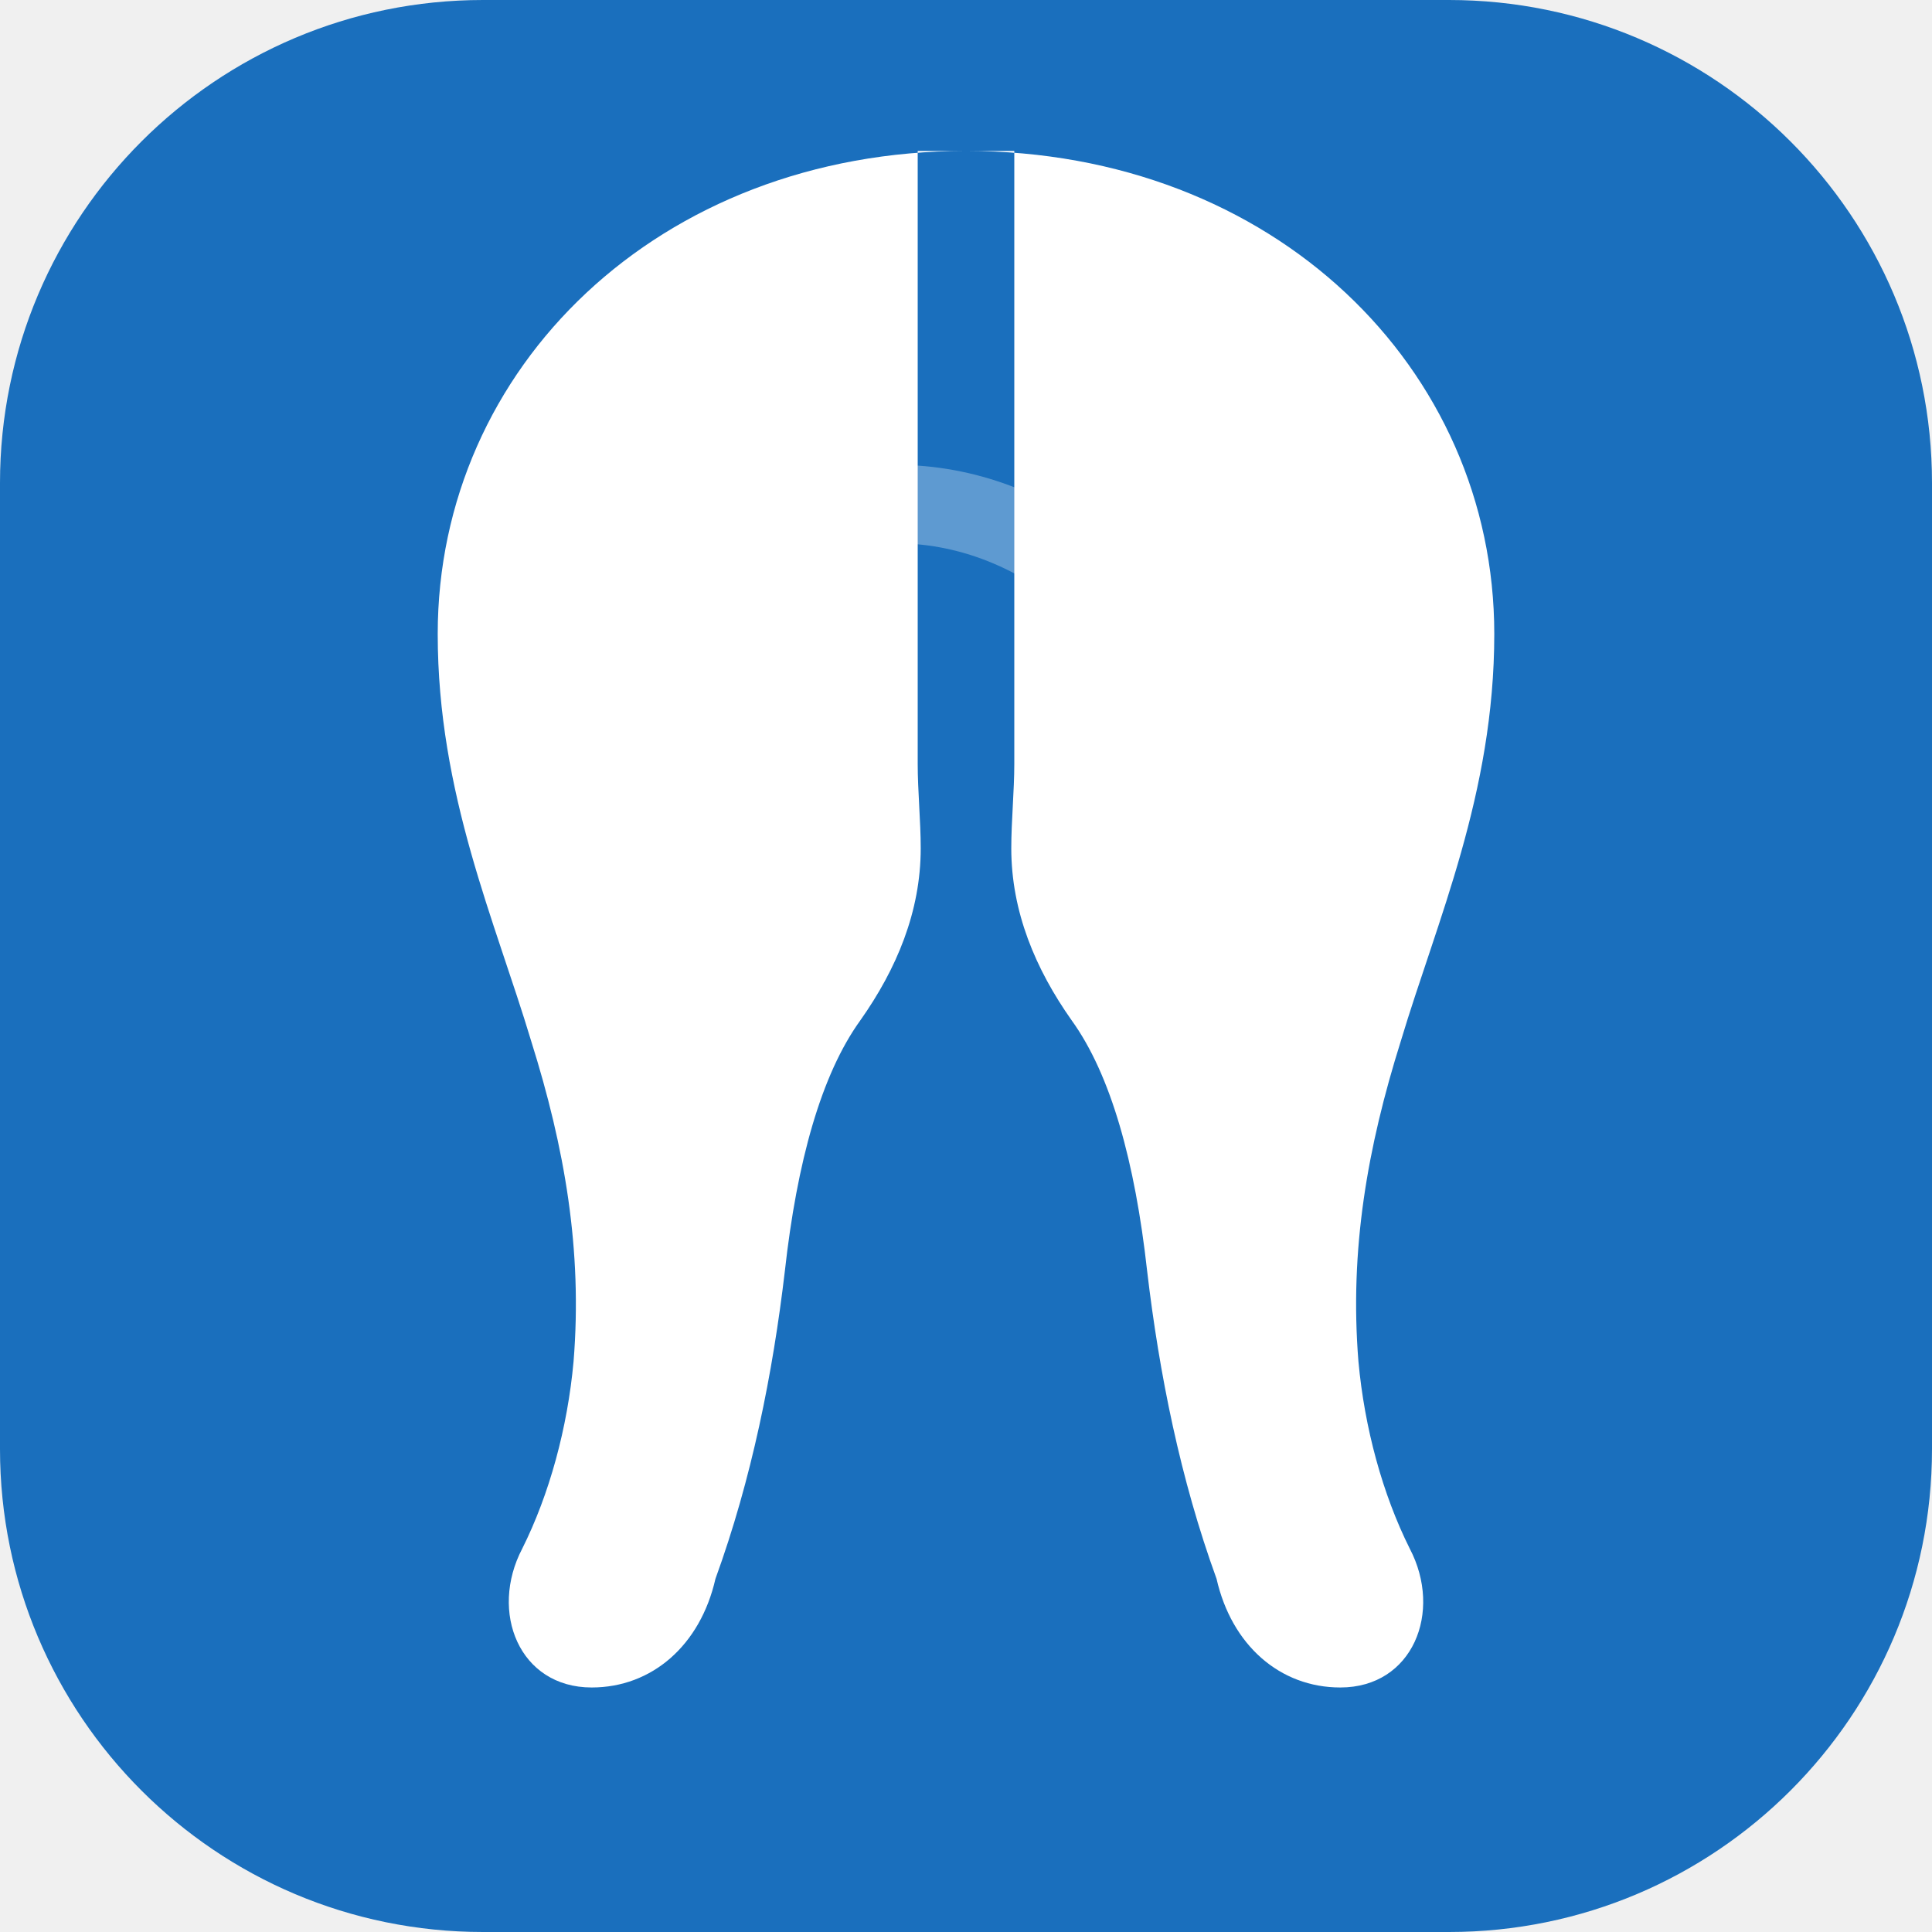
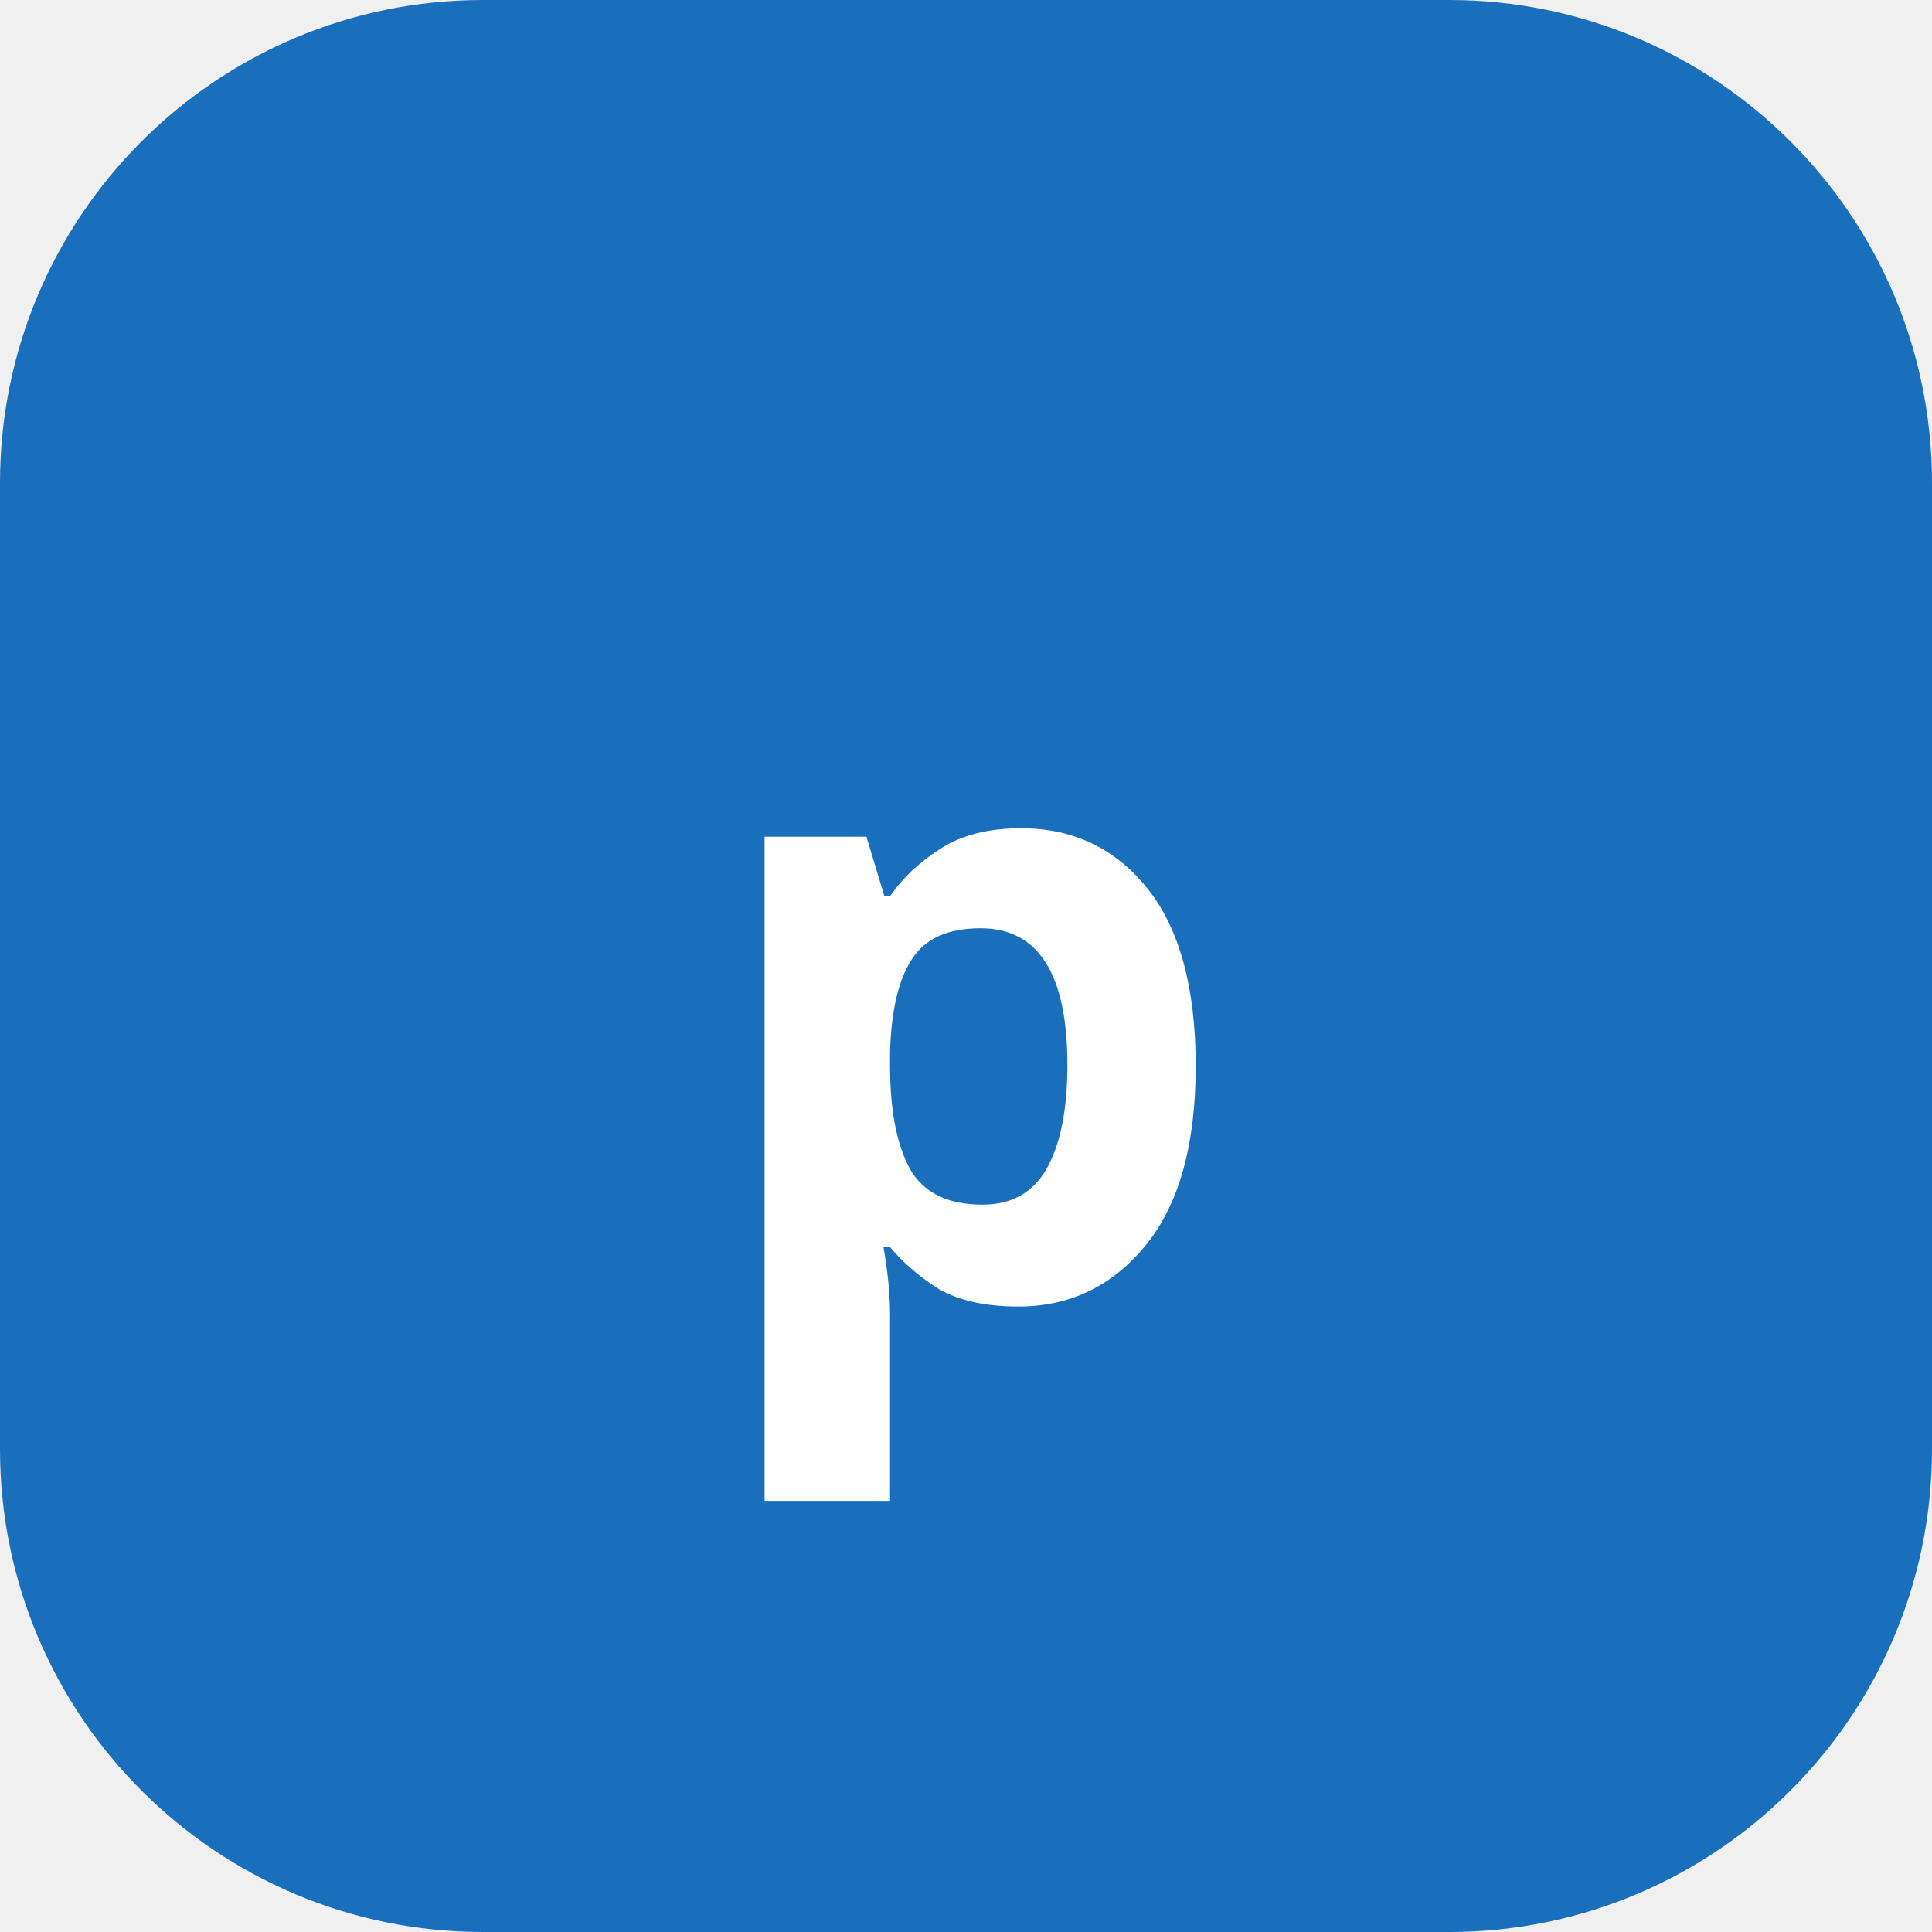
<svg xmlns="http://www.w3.org/2000/svg" viewBox="0 0 32 32" fill="none">
  <rect width="32" height="32" rx="8" fill="#1a6fbd" />
-   <path d="M16 2.5C10.9 2.5 7.25 6.1 7.25 10.5c0 2.65.95 4.75 1.55 6.75.55 1.75.85 3.45.7 5.3-.1 1.1-.4 2.2-.85 3.1-.55 1.05-.05 2.3 1.15 2.3 1 0 1.8-.7 2.05-1.8.6-1.65.95-3.4 1.15-5.1.2-1.8.6-3.25 1.25-4.15.6-.85 1-1.8 1-2.85 0-.45-.05-.95-.05-1.4V2.5H16z" fill="#fff" />
-   <path d="M16 2.5c5.1 0 8.75 3.6 8.75 8 0 2.65-.95 4.75-1.55 6.75-.55 1.75-.85 3.45-.7 5.3.1 1.1.4 2.2.85 3.1.55 1.05.05 2.3-1.15 2.3-1 0-1.8-.7-2.05-1.8-.6-1.65-.95-3.4-1.15-5.1-.2-1.8-.6-3.25-1.25-4.15-.6-.85-1-1.8-1-2.85 0-.45.05-.95.05-1.4V2.5H16z" fill="#fff" />
-   <path d="M11.6 9.6c1-.85 2.15-1.25 3.25-1.25s2.25.4 3.25 1.25" stroke="#fff" stroke-width="1.3" stroke-linecap="round" opacity="0.3" />
+   <text x="16" y="21.5" text-anchor="middle" fill="#fff" font-family="system-ui,sans-serif" font-size="14" font-weight="600">p</text>
</svg>
